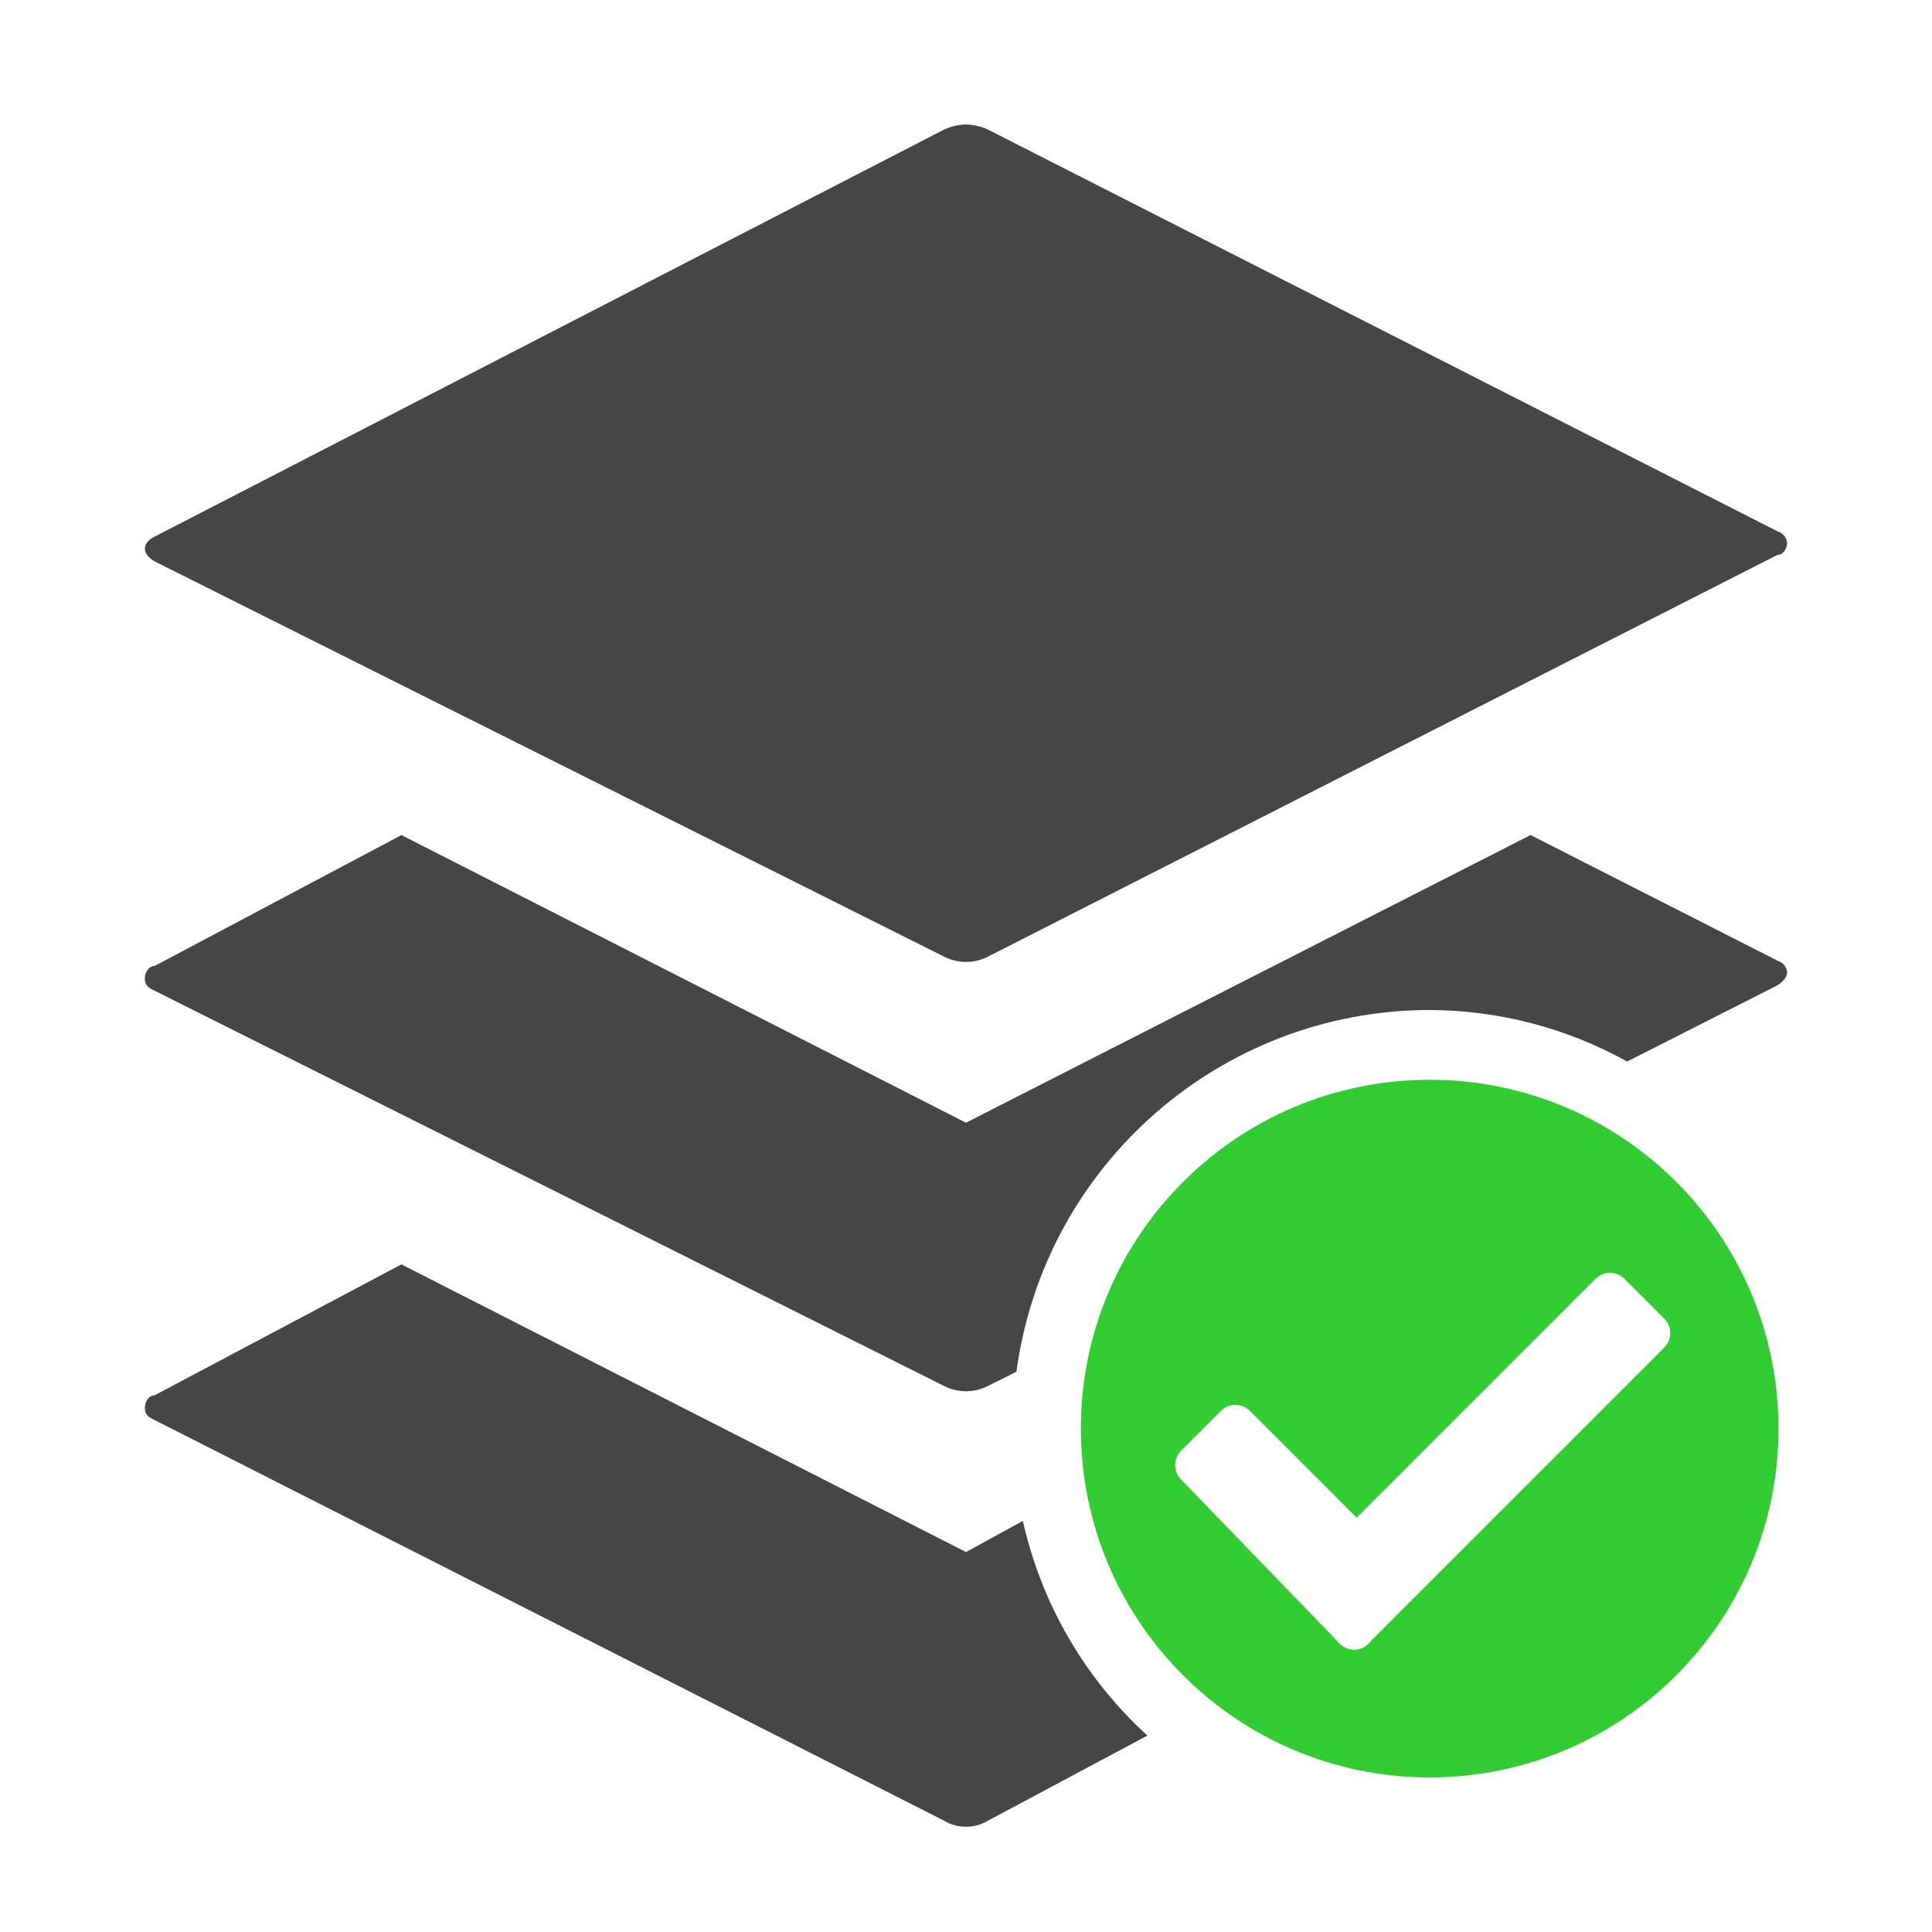
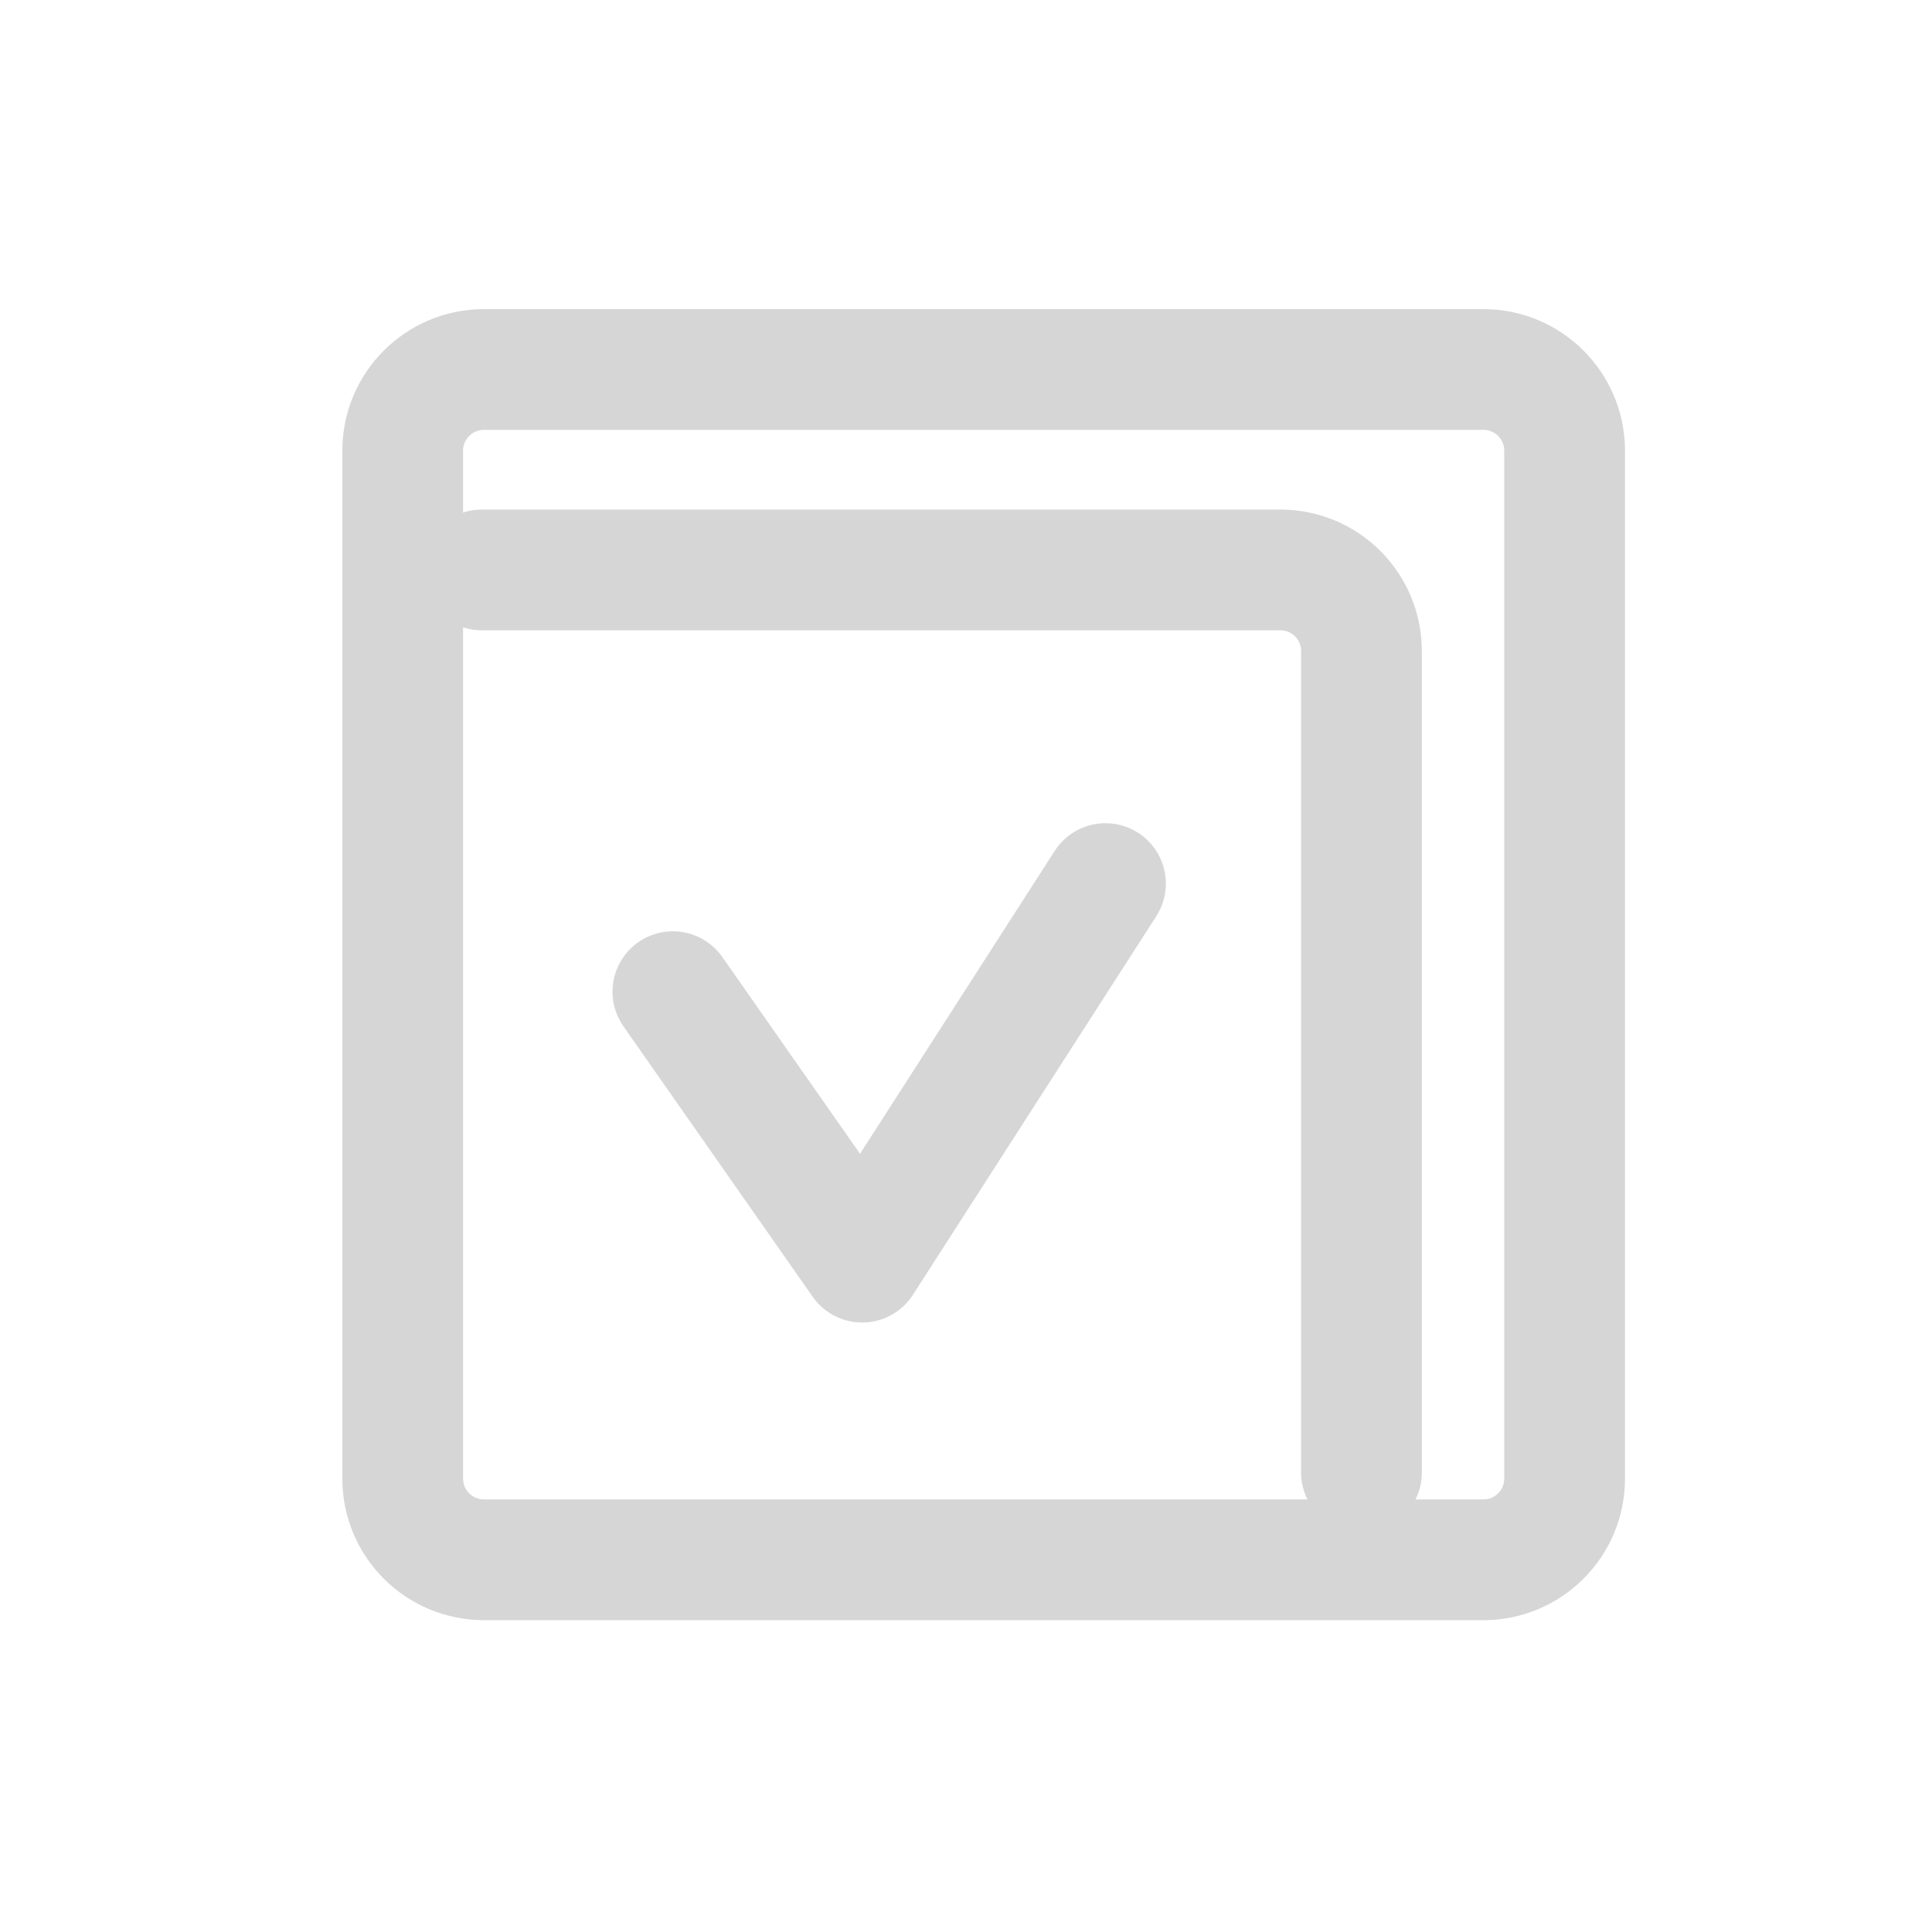
- <svg xmlns="http://www.w3.org/2000/svg" viewBox="0 0 18 18">
+ <svg xmlns="http://www.w3.org/2000/svg" viewBox="0 0 64 64">
  <defs>
-     <style>.cls-1{fill:#ff13dc;fill-opacity:0;}.cls-2{fill:#32cd32;}.cls-3{fill:none;}.cls-4{fill:#464646;}</style>
+     <style>
+       .c, .d {
+         stroke: #d6d6d6;
+         stroke-linecap: round;
+         stroke-linejoin: round;
+         stroke-width: 4px;
+       }
+ 
+       .c, .d, .e {
+         fill: none;
+       }
+ 
+       .d {
+         fill-rule: evenodd;
+       }
+     </style>
  </defs>
-   <g id="Layer_2" data-name="Layer 2">
-     <g id="check_all">
-       <rect id="Canvas" class="cls-1" width="18" height="18" />
-       <path class="cls-2" d="M13.32,10.06a3.25,3.25,0,1,0,3.25,3.25,3.25,3.25,0,0,0-3.25-3.25Zm-.86,5.23L11,13.78a.19.19,0,0,1,0-.26l.38-.38a.19.19,0,0,1,.26,0l1,1,2.23-2.23a.19.19,0,0,1,.26,0l.38.38a.19.19,0,0,1,0,.26l-2.74,2.74A.19.19,0,0,1,12.46,15.29Z" />
-       <path class="cls-3" d="M3.74,7.78,9,10.46l5.26-2.68L16.56,9c.06,0,.09.07.09.11v-4s0,.08-.09.11L9.21,8.91a.45.45,0,0,1-.42,0L1.44,5.18c-.12-.07-.12-.17,0-.23L8.79,1.21A.5.5,0,0,1,9,1.16H1.35v7.9s0-.08.09-.11Z" />
-       <path class="cls-3" d="M1.44,13.18q-.09-.06-.09-.12V17H9a.39.39,0,0,1-.21-.06Z" />
-       <path class="cls-3" d="M9.21,16.91A.39.39,0,0,1,9,17h3a3.94,3.94,0,0,1-1.3-.8Z" />
-       <path class="cls-3" d="M16.56,5c.06,0,.09.07.09.11V1.16H9a.5.5,0,0,1,.21.05Z" />
-       <path class="cls-3" d="M15.16,9.89a4,4,0,0,1,1.49,1.41V9.06s0,.08-.09.12Z" />
-       <path class="cls-3" d="M3.74,11.78,9,14.46l.53-.27a3.59,3.59,0,0,1-.12-.88,3.19,3.19,0,0,1,.06-.53l-.26.13a.45.45,0,0,1-.42,0L1.44,9.18q-.09-.06-.09-.12v4s0-.08.09-.11Z" />
-       <path class="cls-4" d="M1.44,5c-.12.06-.12.16,0,.23L8.79,8.91a.45.45,0,0,0,.42,0l7.35-3.74c.06,0,.09-.07.09-.11h0s0-.08-.09-.11L9.21,1.21A.5.5,0,0,0,9,1.16H9a.5.5,0,0,0-.21.05Z" />
-       <path class="cls-4" d="M10.69,16.17a3.84,3.84,0,0,1-1.16-2L9,14.46,3.74,11.78,1.44,13c-.06,0-.09.07-.09.11s0,.08.09.12l7.35,3.73a.4.4,0,0,0,.42,0Z" />
-       <path class="cls-4" d="M8.79,12.91a.45.45,0,0,0,.42,0l.26-.13a3.89,3.89,0,0,1,3.85-3.37,3.82,3.82,0,0,1,1.84.48l1.4-.71q.09-.06.09-.12h0s0-.08-.09-.11l-2.3-1.17L9,10.46,3.74,7.78,1.44,9c-.06,0-.09.07-.09.11s0,.08.09.12Z" />
-     </g>
+   <g id="a" data-name="frame">
+     <rect class="e" width="64" height="64" />
+   </g>
+   <g id="b" data-name="Layer_+">
+     <rect class="c" x="13.34" y="12.24" width="38.49" height="39.43" rx="2.69" ry="2.69" />
+     <path class="d" d="m15.96,18.88h26.45c1.49,0,2.69,1.2,2.69,2.69v27.21" />
+     <polyline class="d" points="22.29 32.85 28.56 41.81 36.62 29.27" />
  </g>
</svg>
